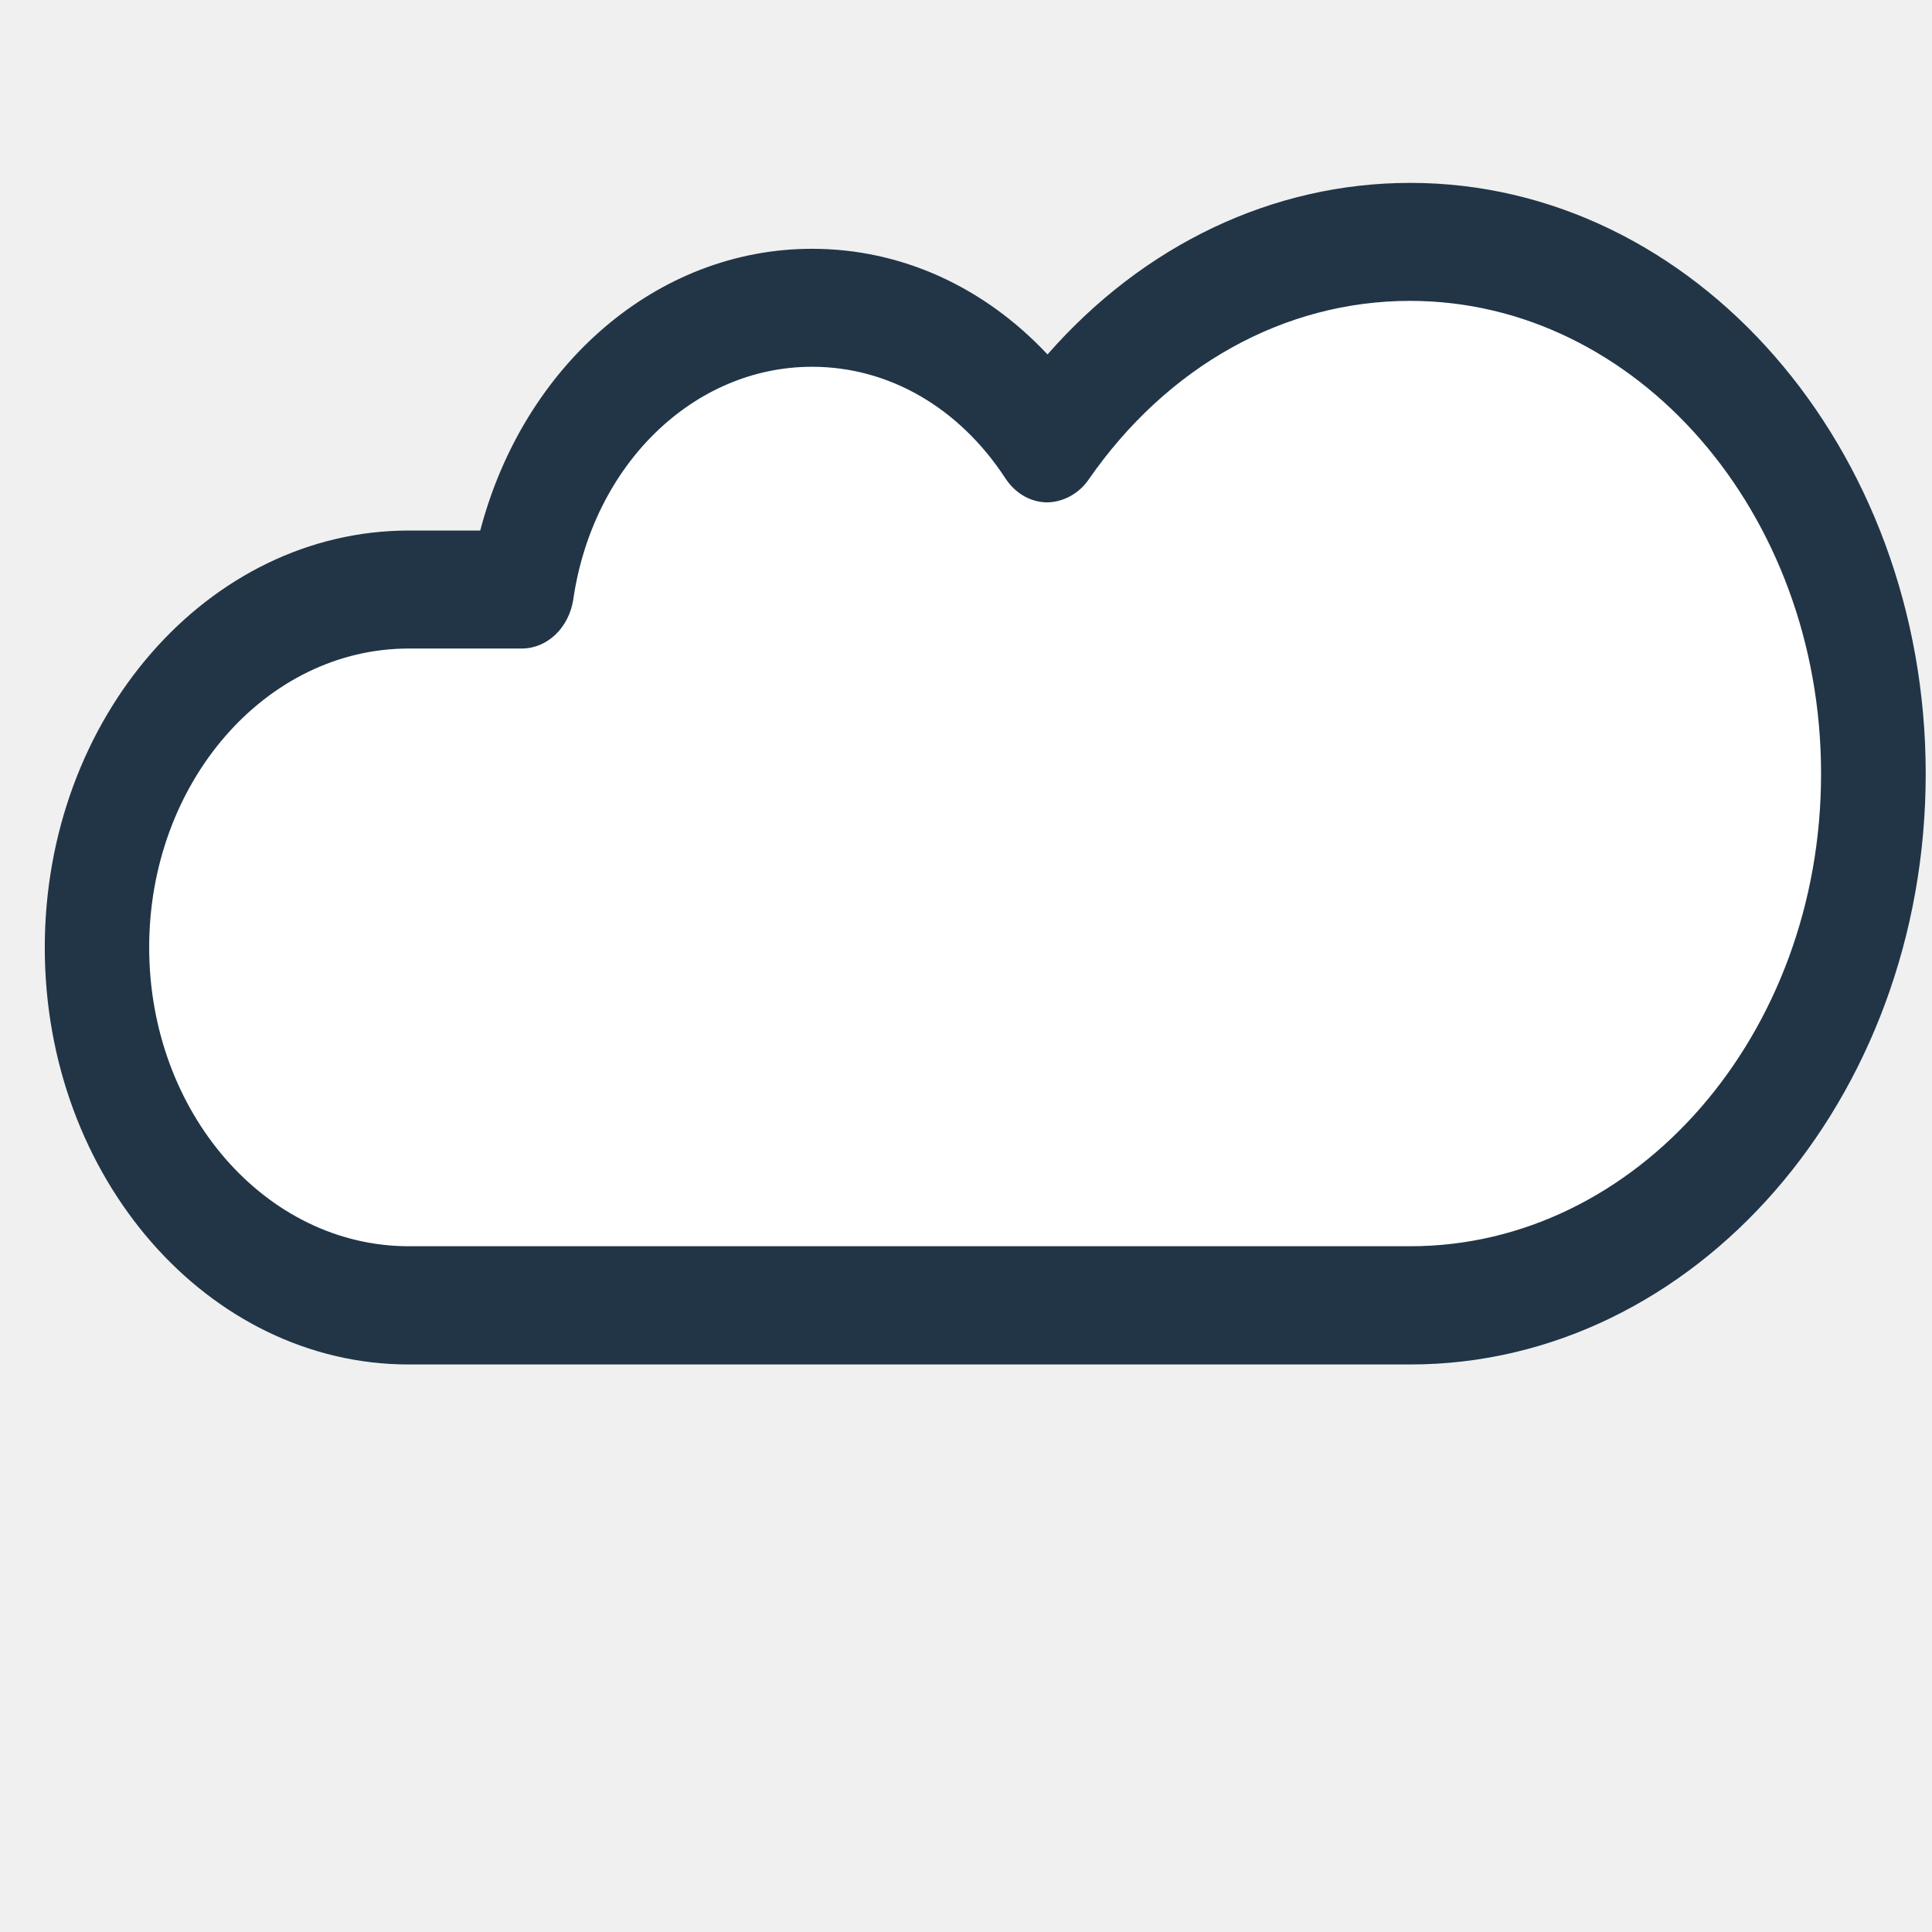
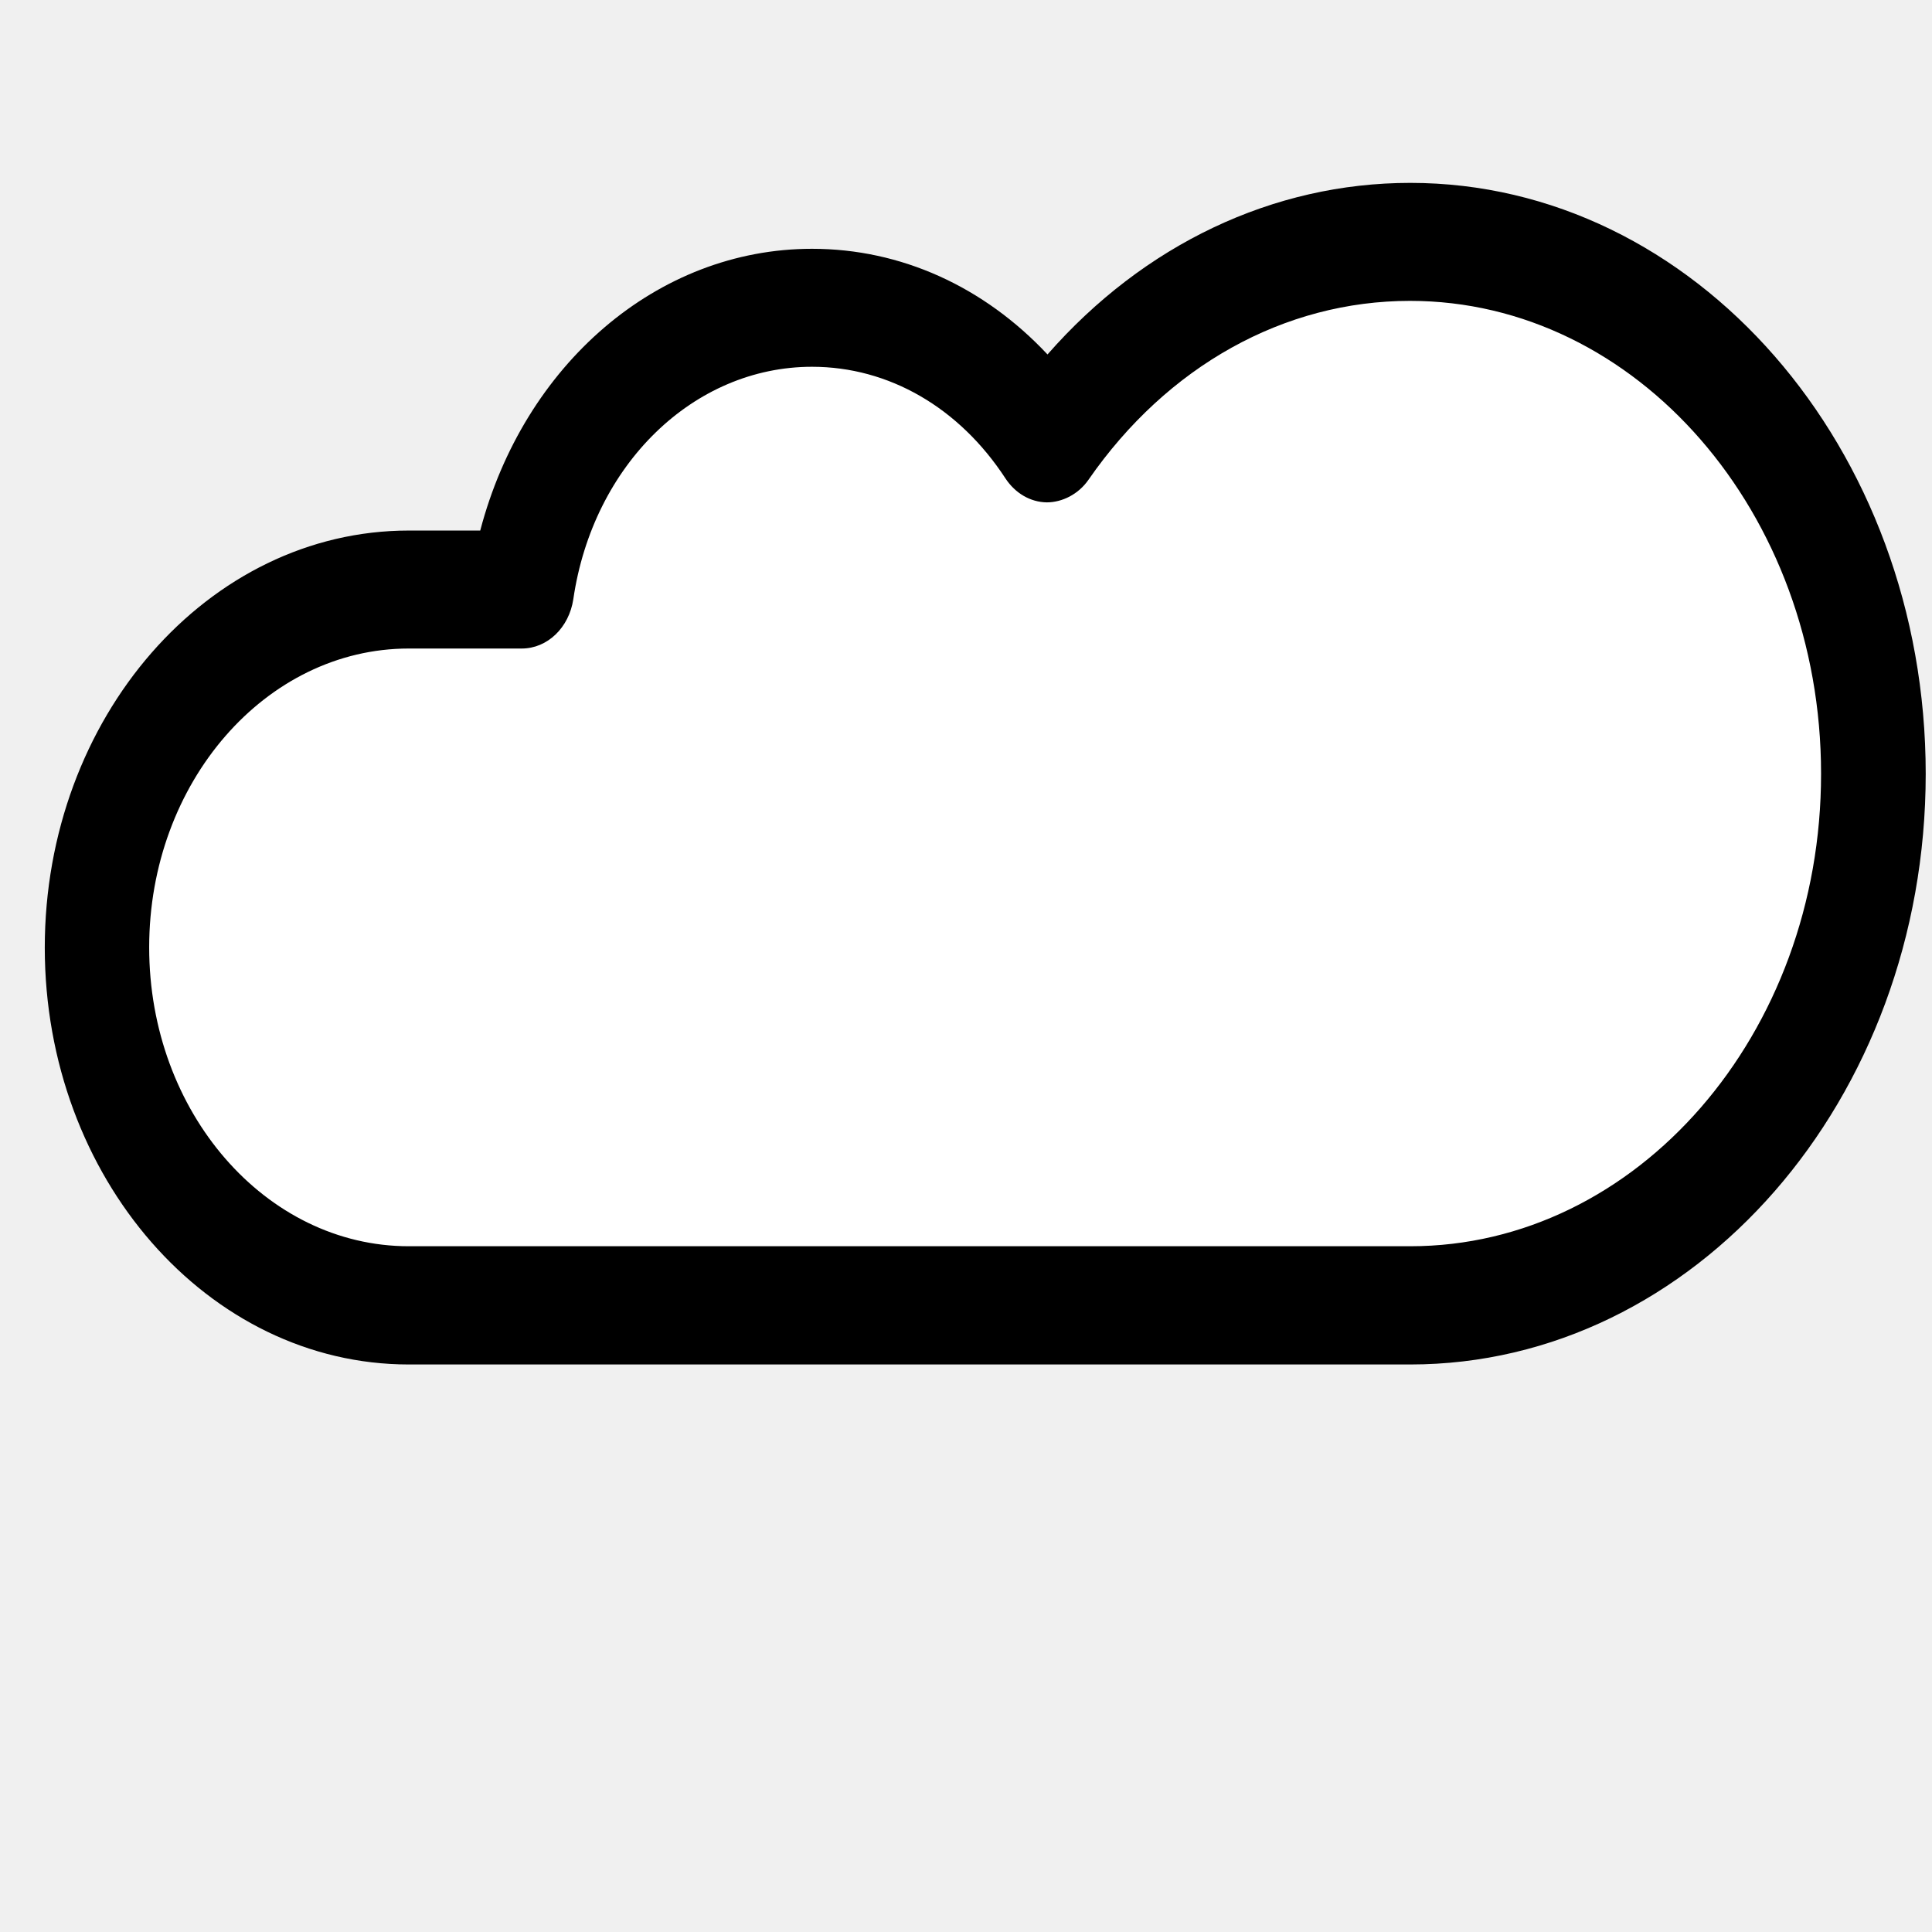
<svg xmlns="http://www.w3.org/2000/svg" width="30px" height="30px" viewBox="140 220 768 512" class="icon" version="1.1">
  <path d="M700.6 188.2c-58.4 0-110.4 31.3-144.2 80.1-21.4-32.7-55.3-53.9-93.6-53.9-58 0-106.1 48.5-115.4 112h-44.9c-68.5 0-123.9 63.7-123.9 142.3 0 78.6 55.5 142.3 123.9 142.3h398.1c101.7 0 184.1-94.6 184.1-211.3 0-116.9-82.4-211.5-184.1-211.5z" fill="#FFFFFF" />
-   <path d="M700.6 164.7c-54.6 0-106 24.6-144.2 68.2-25.3-27-58.3-42-93.6-42-61.6 0-114.6 46.1-131.9 112h-28.4c-79.8 0-144.7 74.4-144.7 165.8s64.9 165.7 144.7 165.7h398.1c113 0 204.9-105.3 204.9-234.8 0-129.6-91.9-234.9-204.9-234.9z m0 422.7H302.5c-56.9 0-103.2-53.3-103.2-118.8s46.3-118.8 103.2-118.8h44.9c10.2 0 18.8-8.3 20.5-19.6 7.8-53.5 47.8-92.4 94.9-92.4 30.5 0 58.5 16.2 76.9 44.4 3.9 5.9 9.9 9.4 16.4 9.5 6.1 0 12.6-3.2 16.6-9 31.3-45.2 77.8-71.1 127.8-71.1 90.1 0 163.4 84.3 163.4 187.9 0.1 103.6-73.2 187.9-163.3 187.9zM286.9 688.4" fill="#213547" />
+   <path d="M700.6 164.7c-54.6 0-106 24.6-144.2 68.2-25.3-27-58.3-42-93.6-42-61.6 0-114.6 46.1-131.9 112h-28.4c-79.8 0-144.7 74.4-144.7 165.8s64.9 165.7 144.7 165.7h398.1c113 0 204.9-105.3 204.9-234.8 0-129.6-91.9-234.9-204.9-234.9z m0 422.7H302.5c-56.9 0-103.2-53.3-103.2-118.8s46.3-118.8 103.2-118.8h44.9c10.2 0 18.8-8.3 20.5-19.6 7.8-53.5 47.8-92.4 94.9-92.4 30.5 0 58.5 16.2 76.9 44.4 3.9 5.9 9.9 9.4 16.4 9.5 6.1 0 12.6-3.2 16.6-9 31.3-45.2 77.8-71.1 127.8-71.1 90.1 0 163.4 84.3 163.4 187.9 0.1 103.6-73.2 187.9-163.3 187.9zM286.9 688.4" fill="current" />
</svg>
